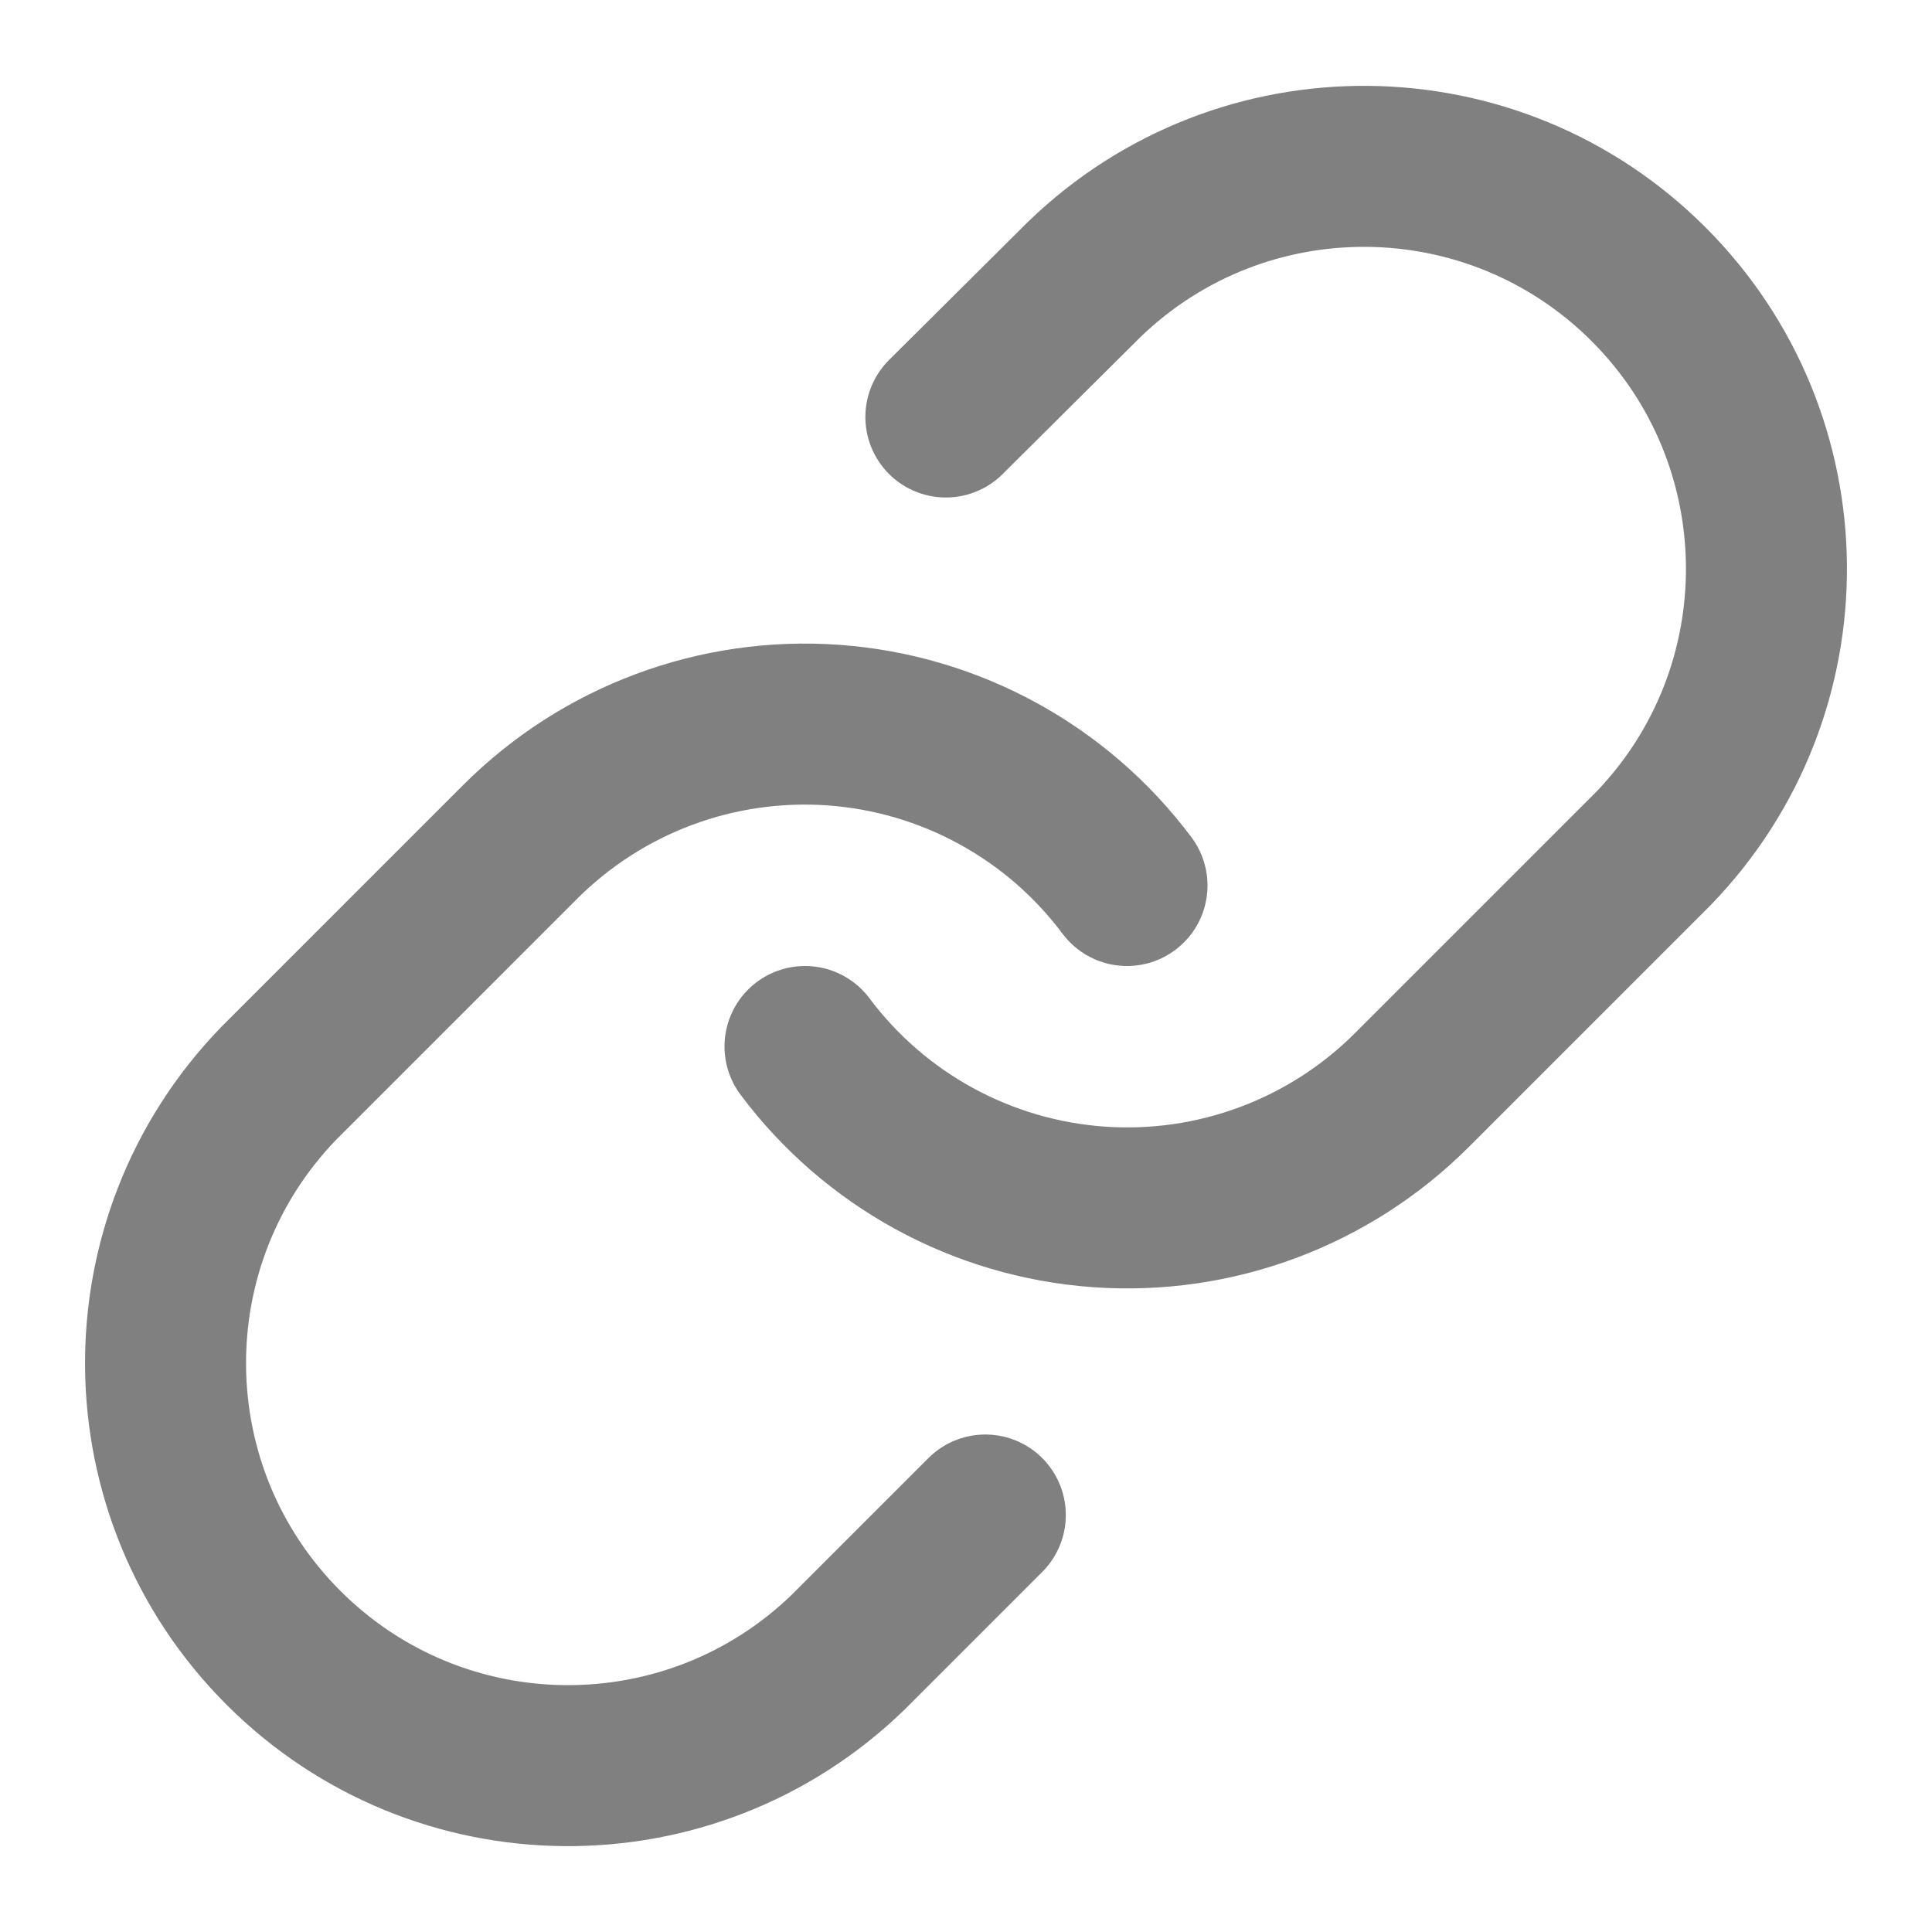
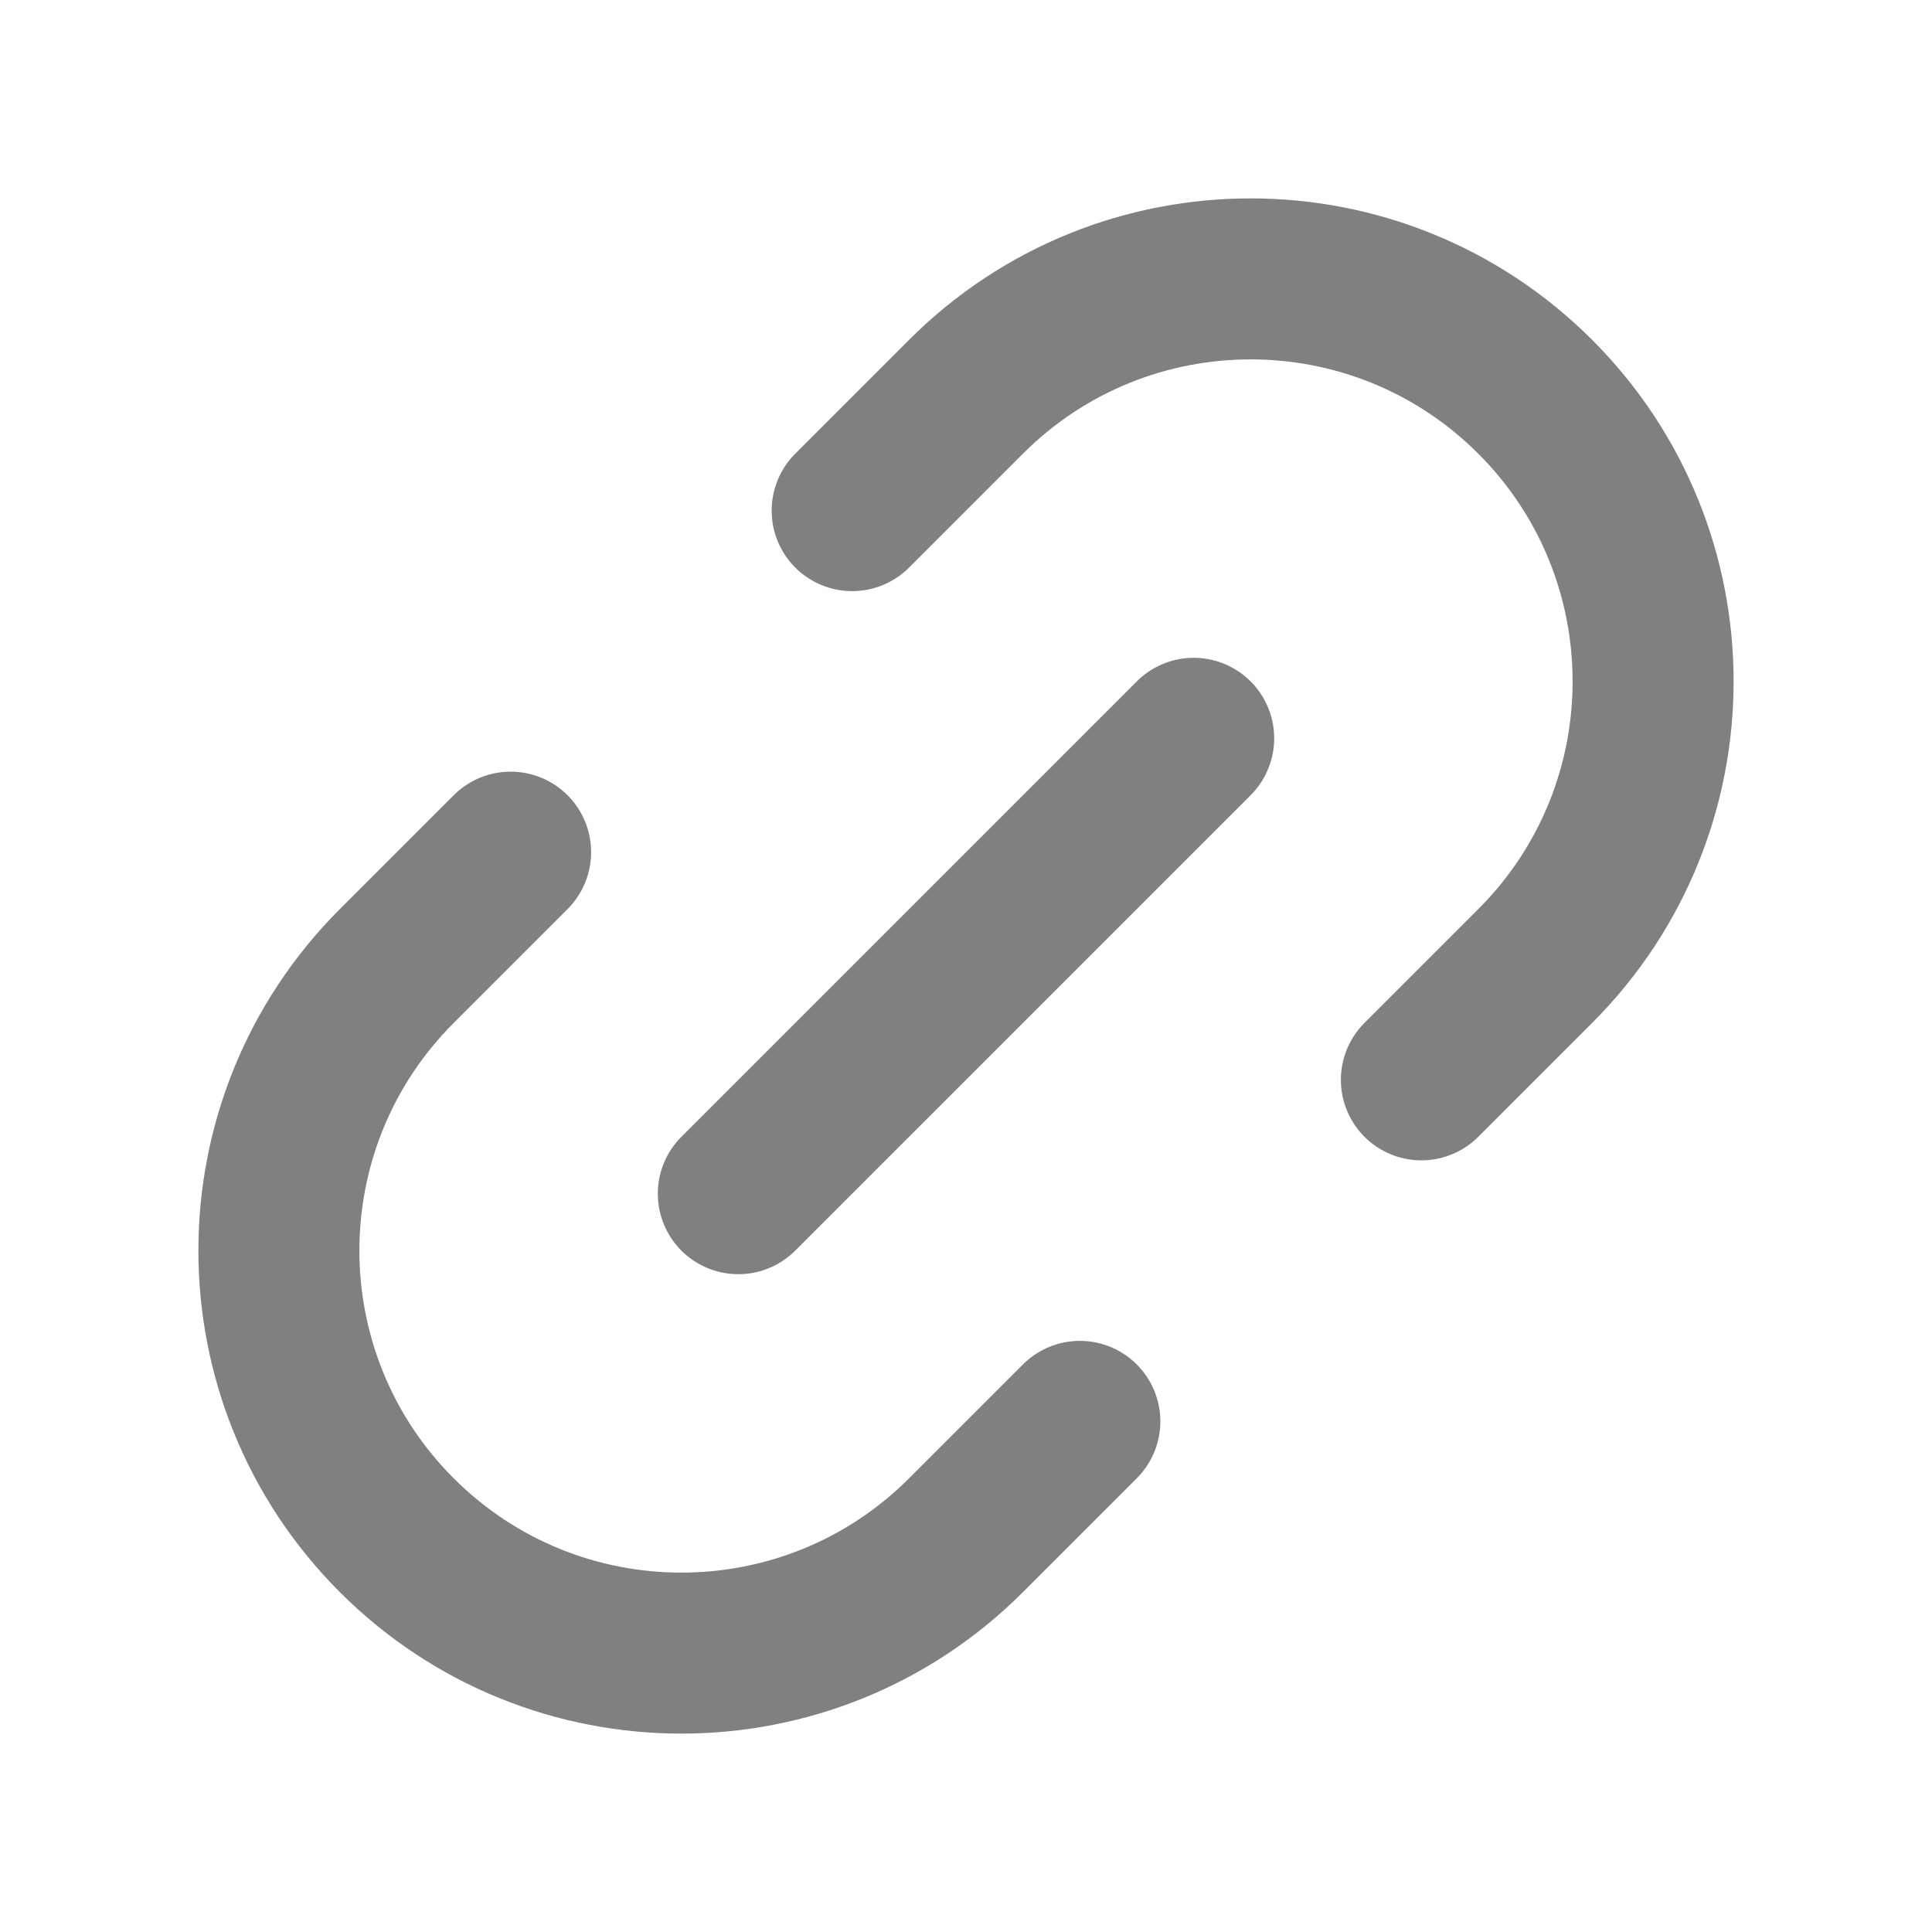
<svg xmlns="http://www.w3.org/2000/svg" width="24" height="24" viewBox="0 0 24 24" fill="none" stroke="#808080" stroke-width="2" stroke-linecap="round" stroke-linejoin="round">
-   <path d="M10 13a5 5 0 0 0 7.54.54l3-3a5 5 0 0 0-7.07-7.07l-1.72 1.71" />
-   <path d="M14 11a5 5 0 0 0-7.54-.54l-3 3a5 5 0 0 0 7.07 7.07l1.71-1.71" />
+   <g transform="rotate(-45 12 12)">
+     <path d="M9 7H7a5 5 0 0 0 0 10h2" />
+     <path d="M15 7h2a5 5 0 0 1 0 10h-2" />
+     <path d="M8 12h8" />
+   </g>
</svg>
